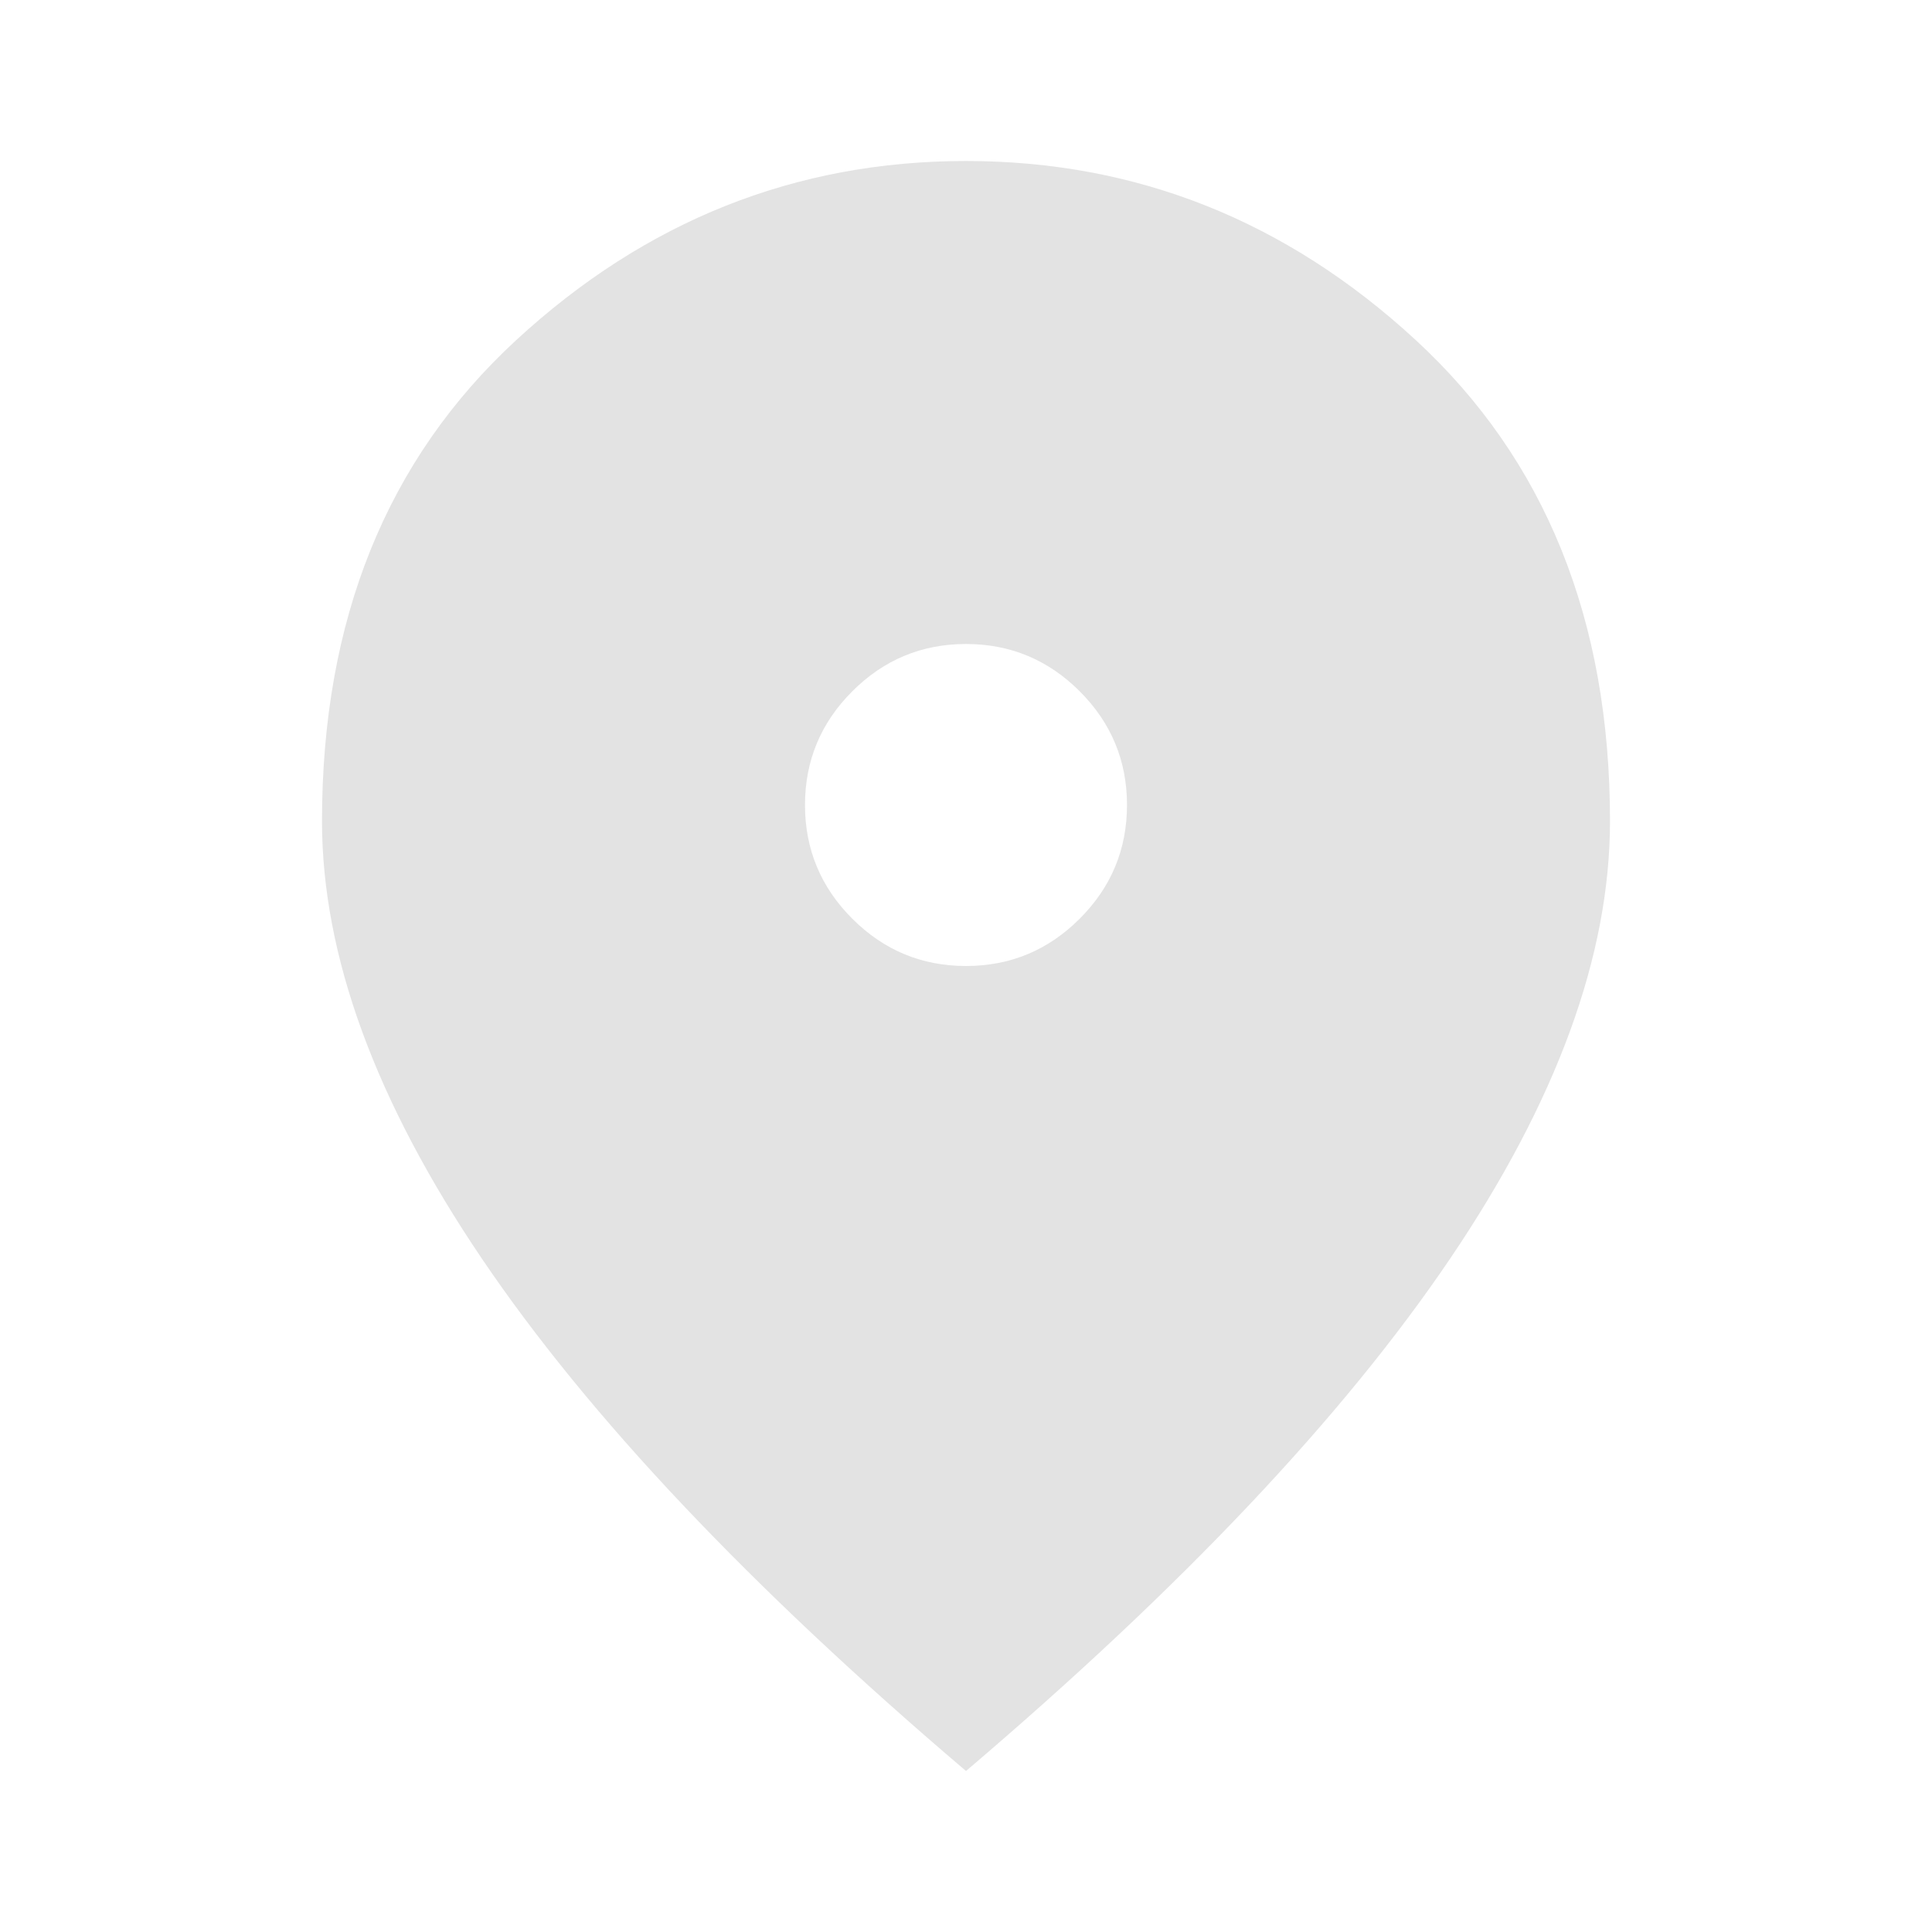
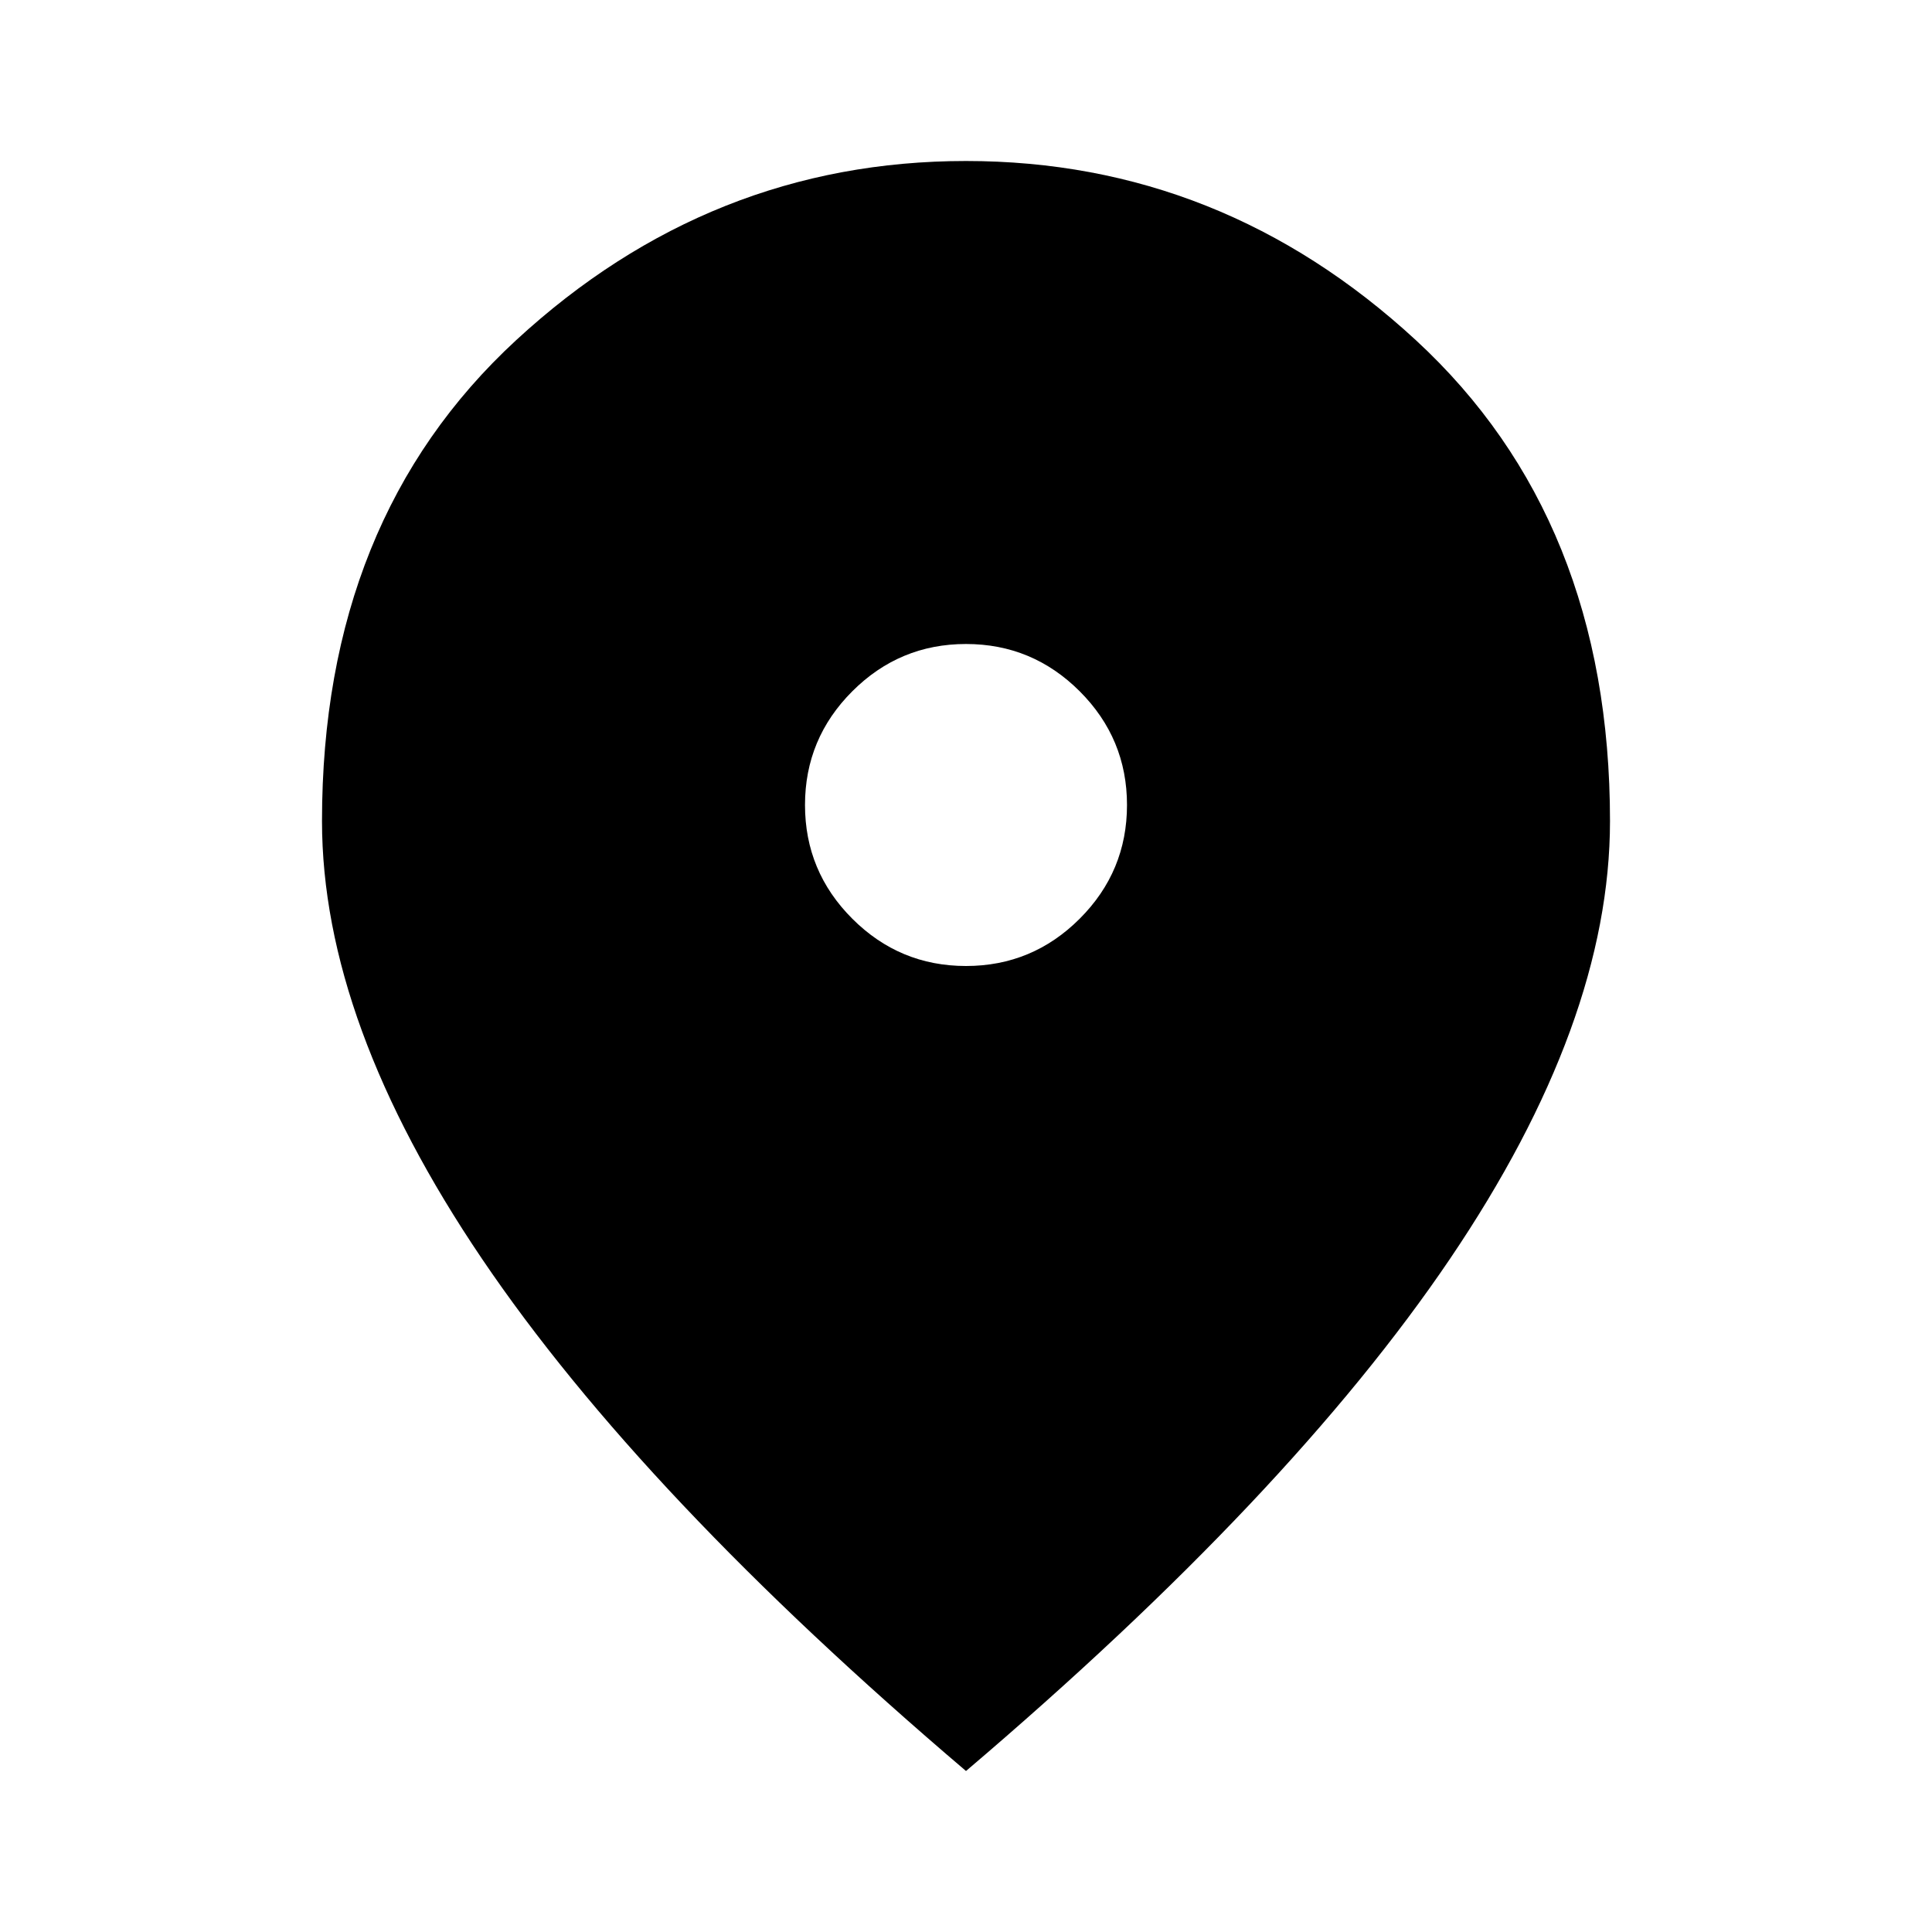
- <svg xmlns="http://www.w3.org/2000/svg" height="24px" viewBox="0 -960 960 960" width="24px" fill="#e3e3e3">
+ <svg xmlns="http://www.w3.org/2000/svg" height="24px" viewBox="0 -960 960 960" width="24px" fill="#000000">
  <path d="M480-480q33 0 56.5-23.5T560-560q0-33-23.5-56.5T480-640q-33 0-56.5 23.5T400-560q0 33 23.5 56.5T480-480Zm0 400Q319-217 239.5-334.5T160-552q0-150 96.5-239T480-880q127 0 223.5 89T800-552q0 100-79.5 217.5T480-80Z" />
</svg>
